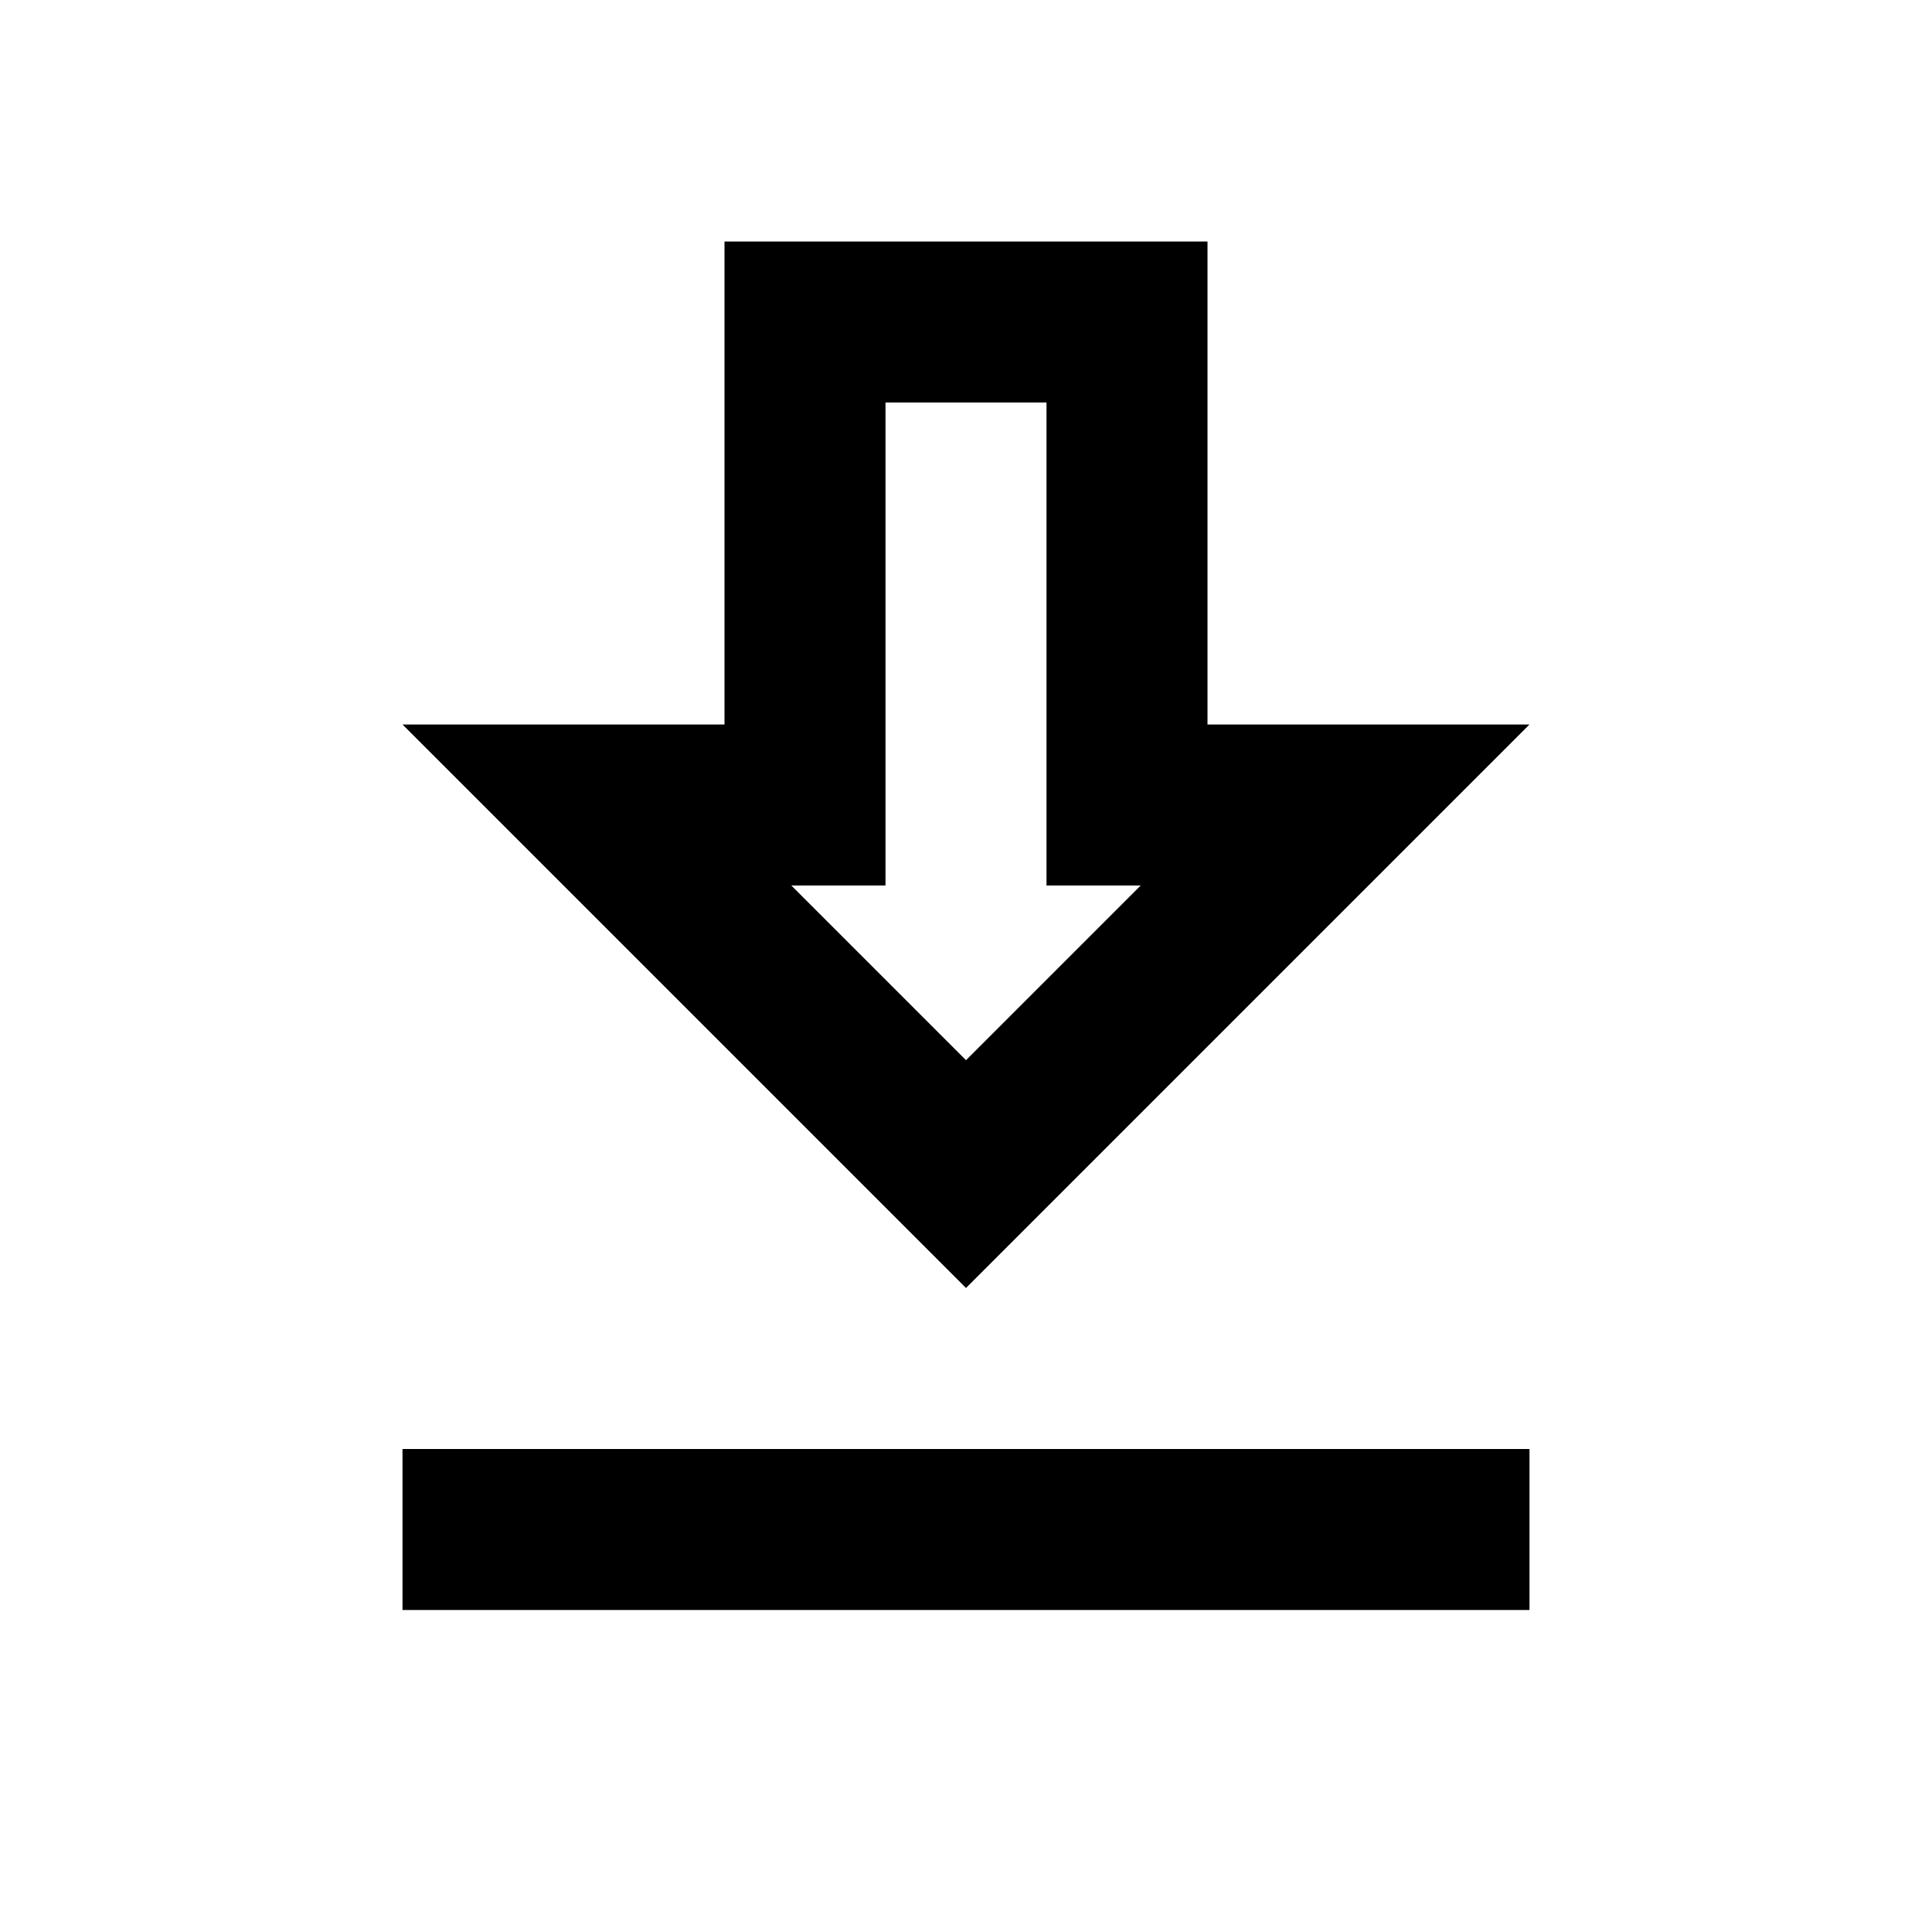
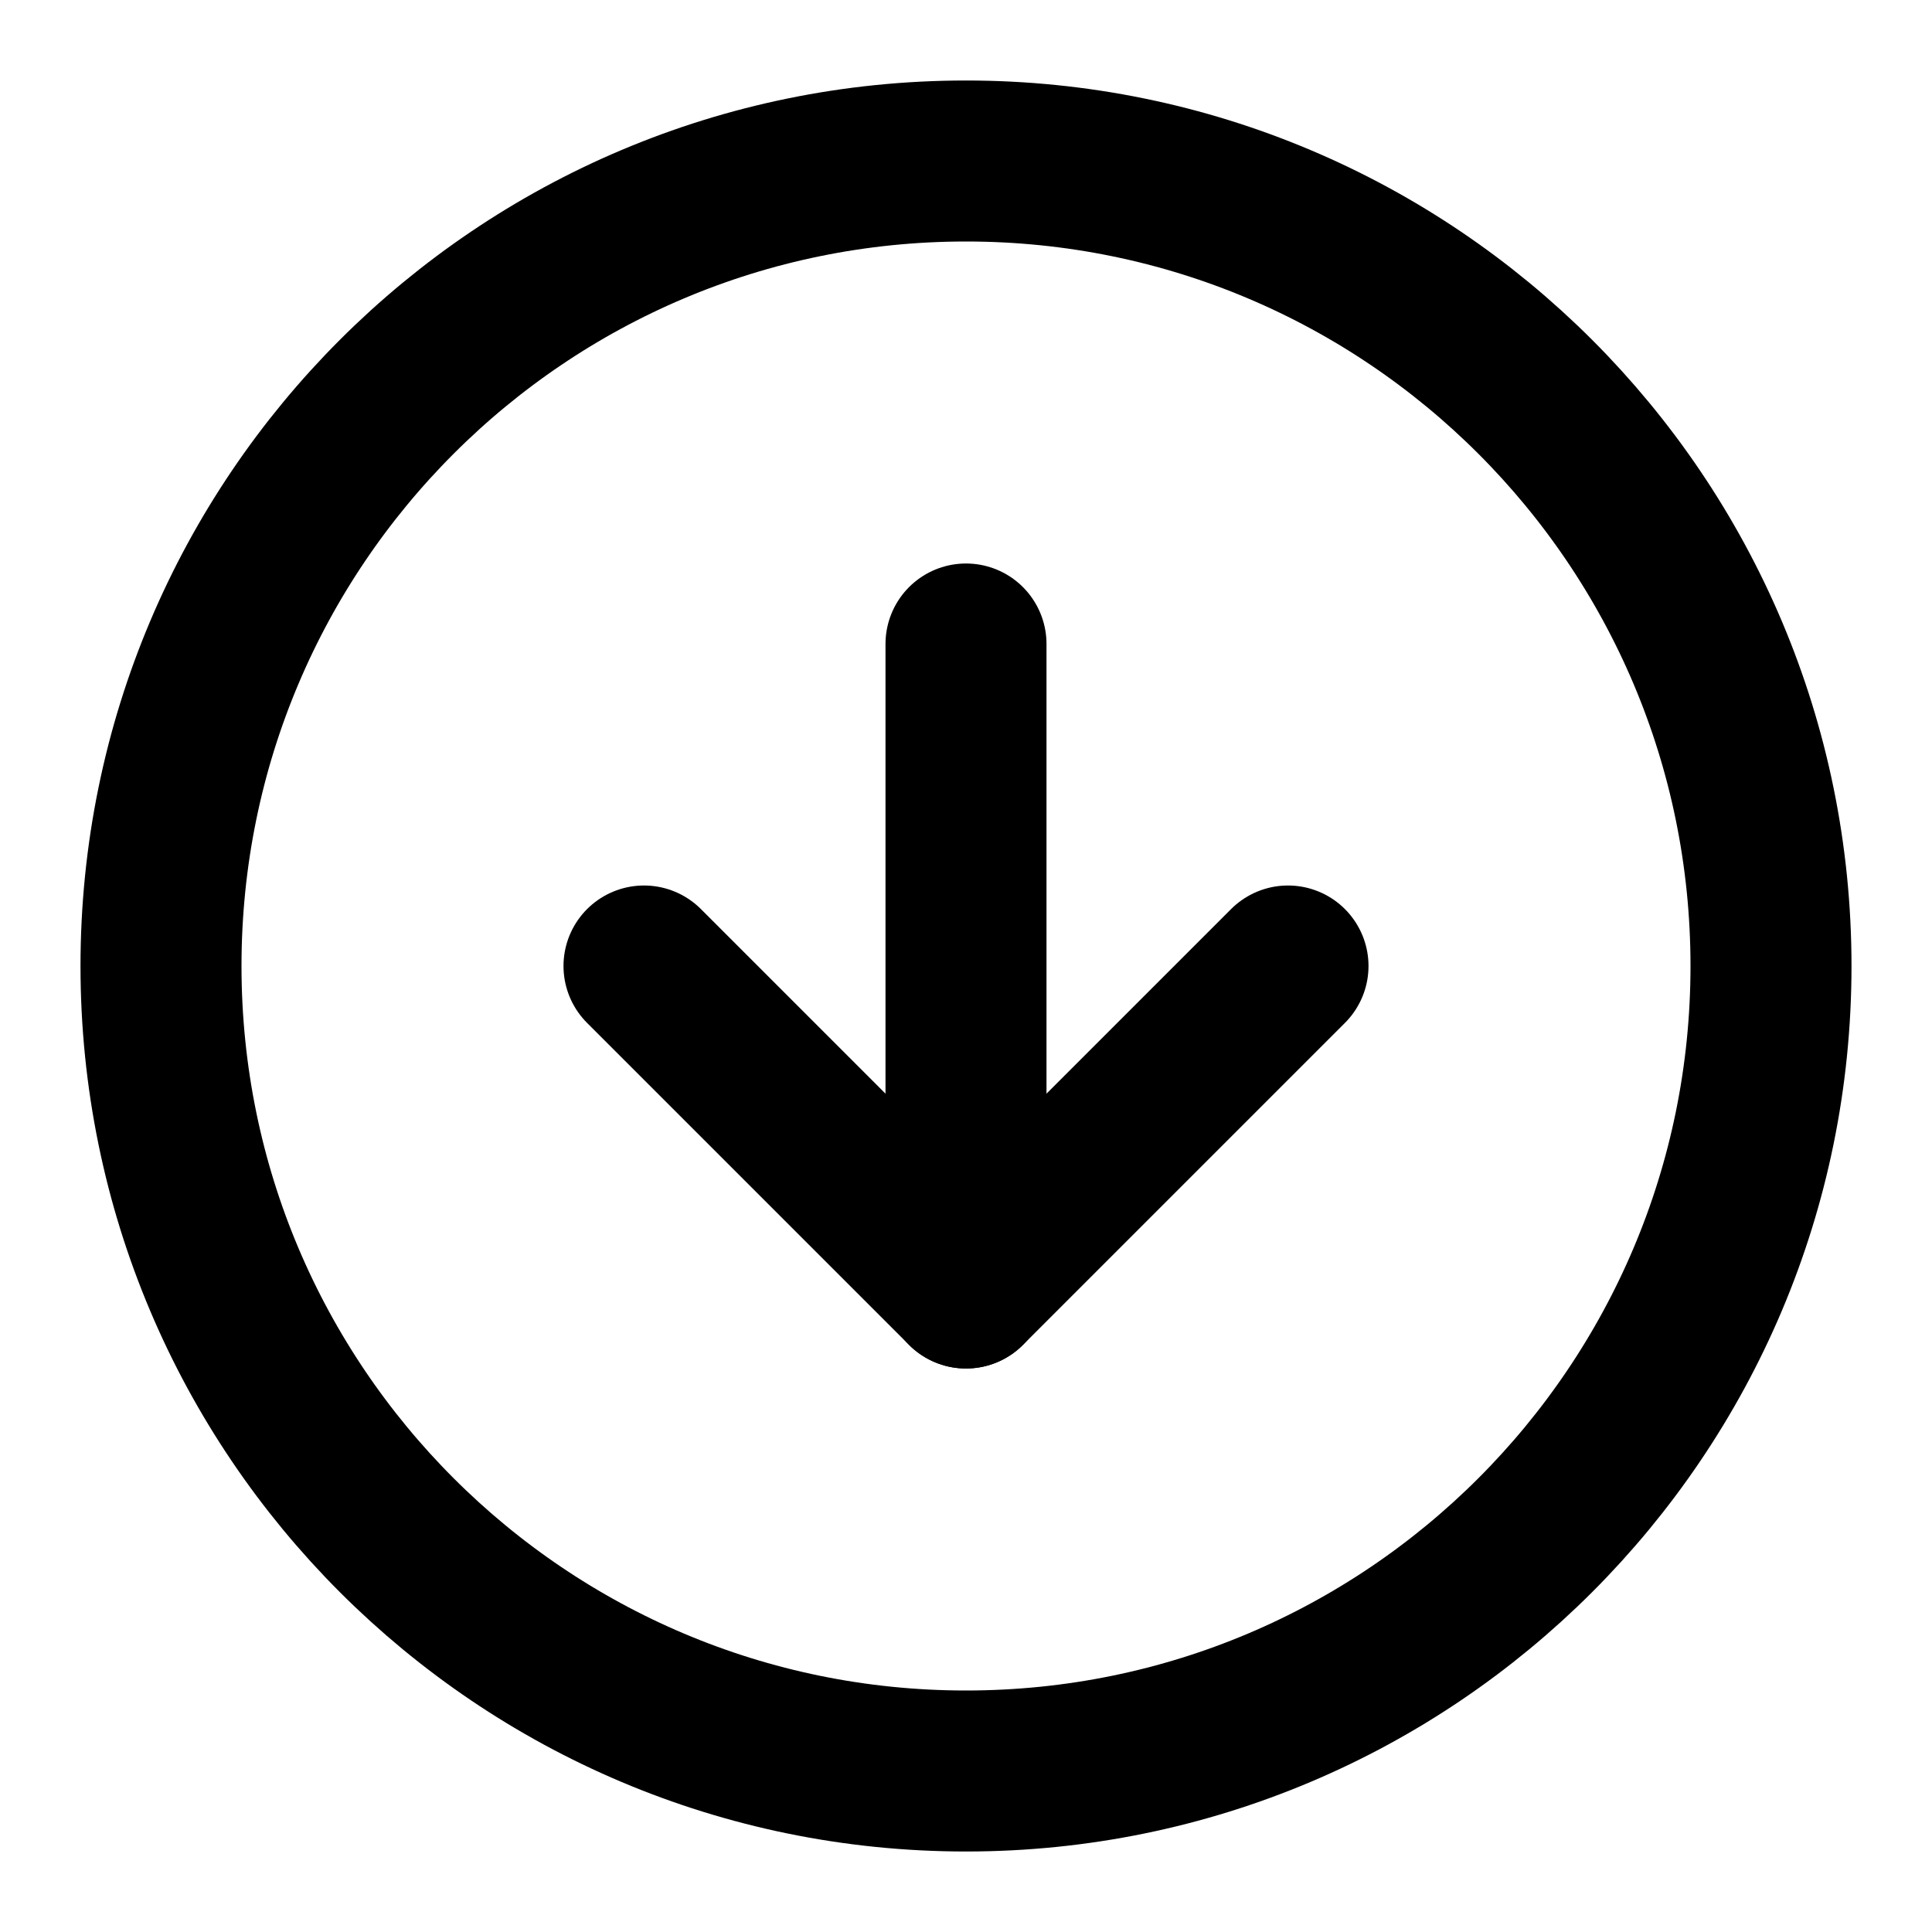
- <svg xmlns="http://www.w3.org/2000/svg" height="24px" viewBox="0 0 24 24" width="24px" fill="#000000">
-   <path d="M0 0h24v24H0V0z" fill="none" />
-   <path d="M19 9h-4V3H9v6H5l7 7 7-7zm-8 2V5h2v6h1.17L12 13.17 9.83 11H11zm-6 7h14v2H5z" />
+ <svg xmlns="http://www.w3.org/2000/svg" width="24" height="24" viewBox="0 0 24 24" fill="none" stroke="currentColor" stroke-width="2" stroke-linecap="round" stroke-linejoin="round" class="feather feather-arrow-down-circle">
+   <circle cx="12" cy="12" r="10" />
+   <polyline points="8 12 12 16 16 12" />
+   <line x1="12" y1="8" x2="12" y2="16" />
</svg>
